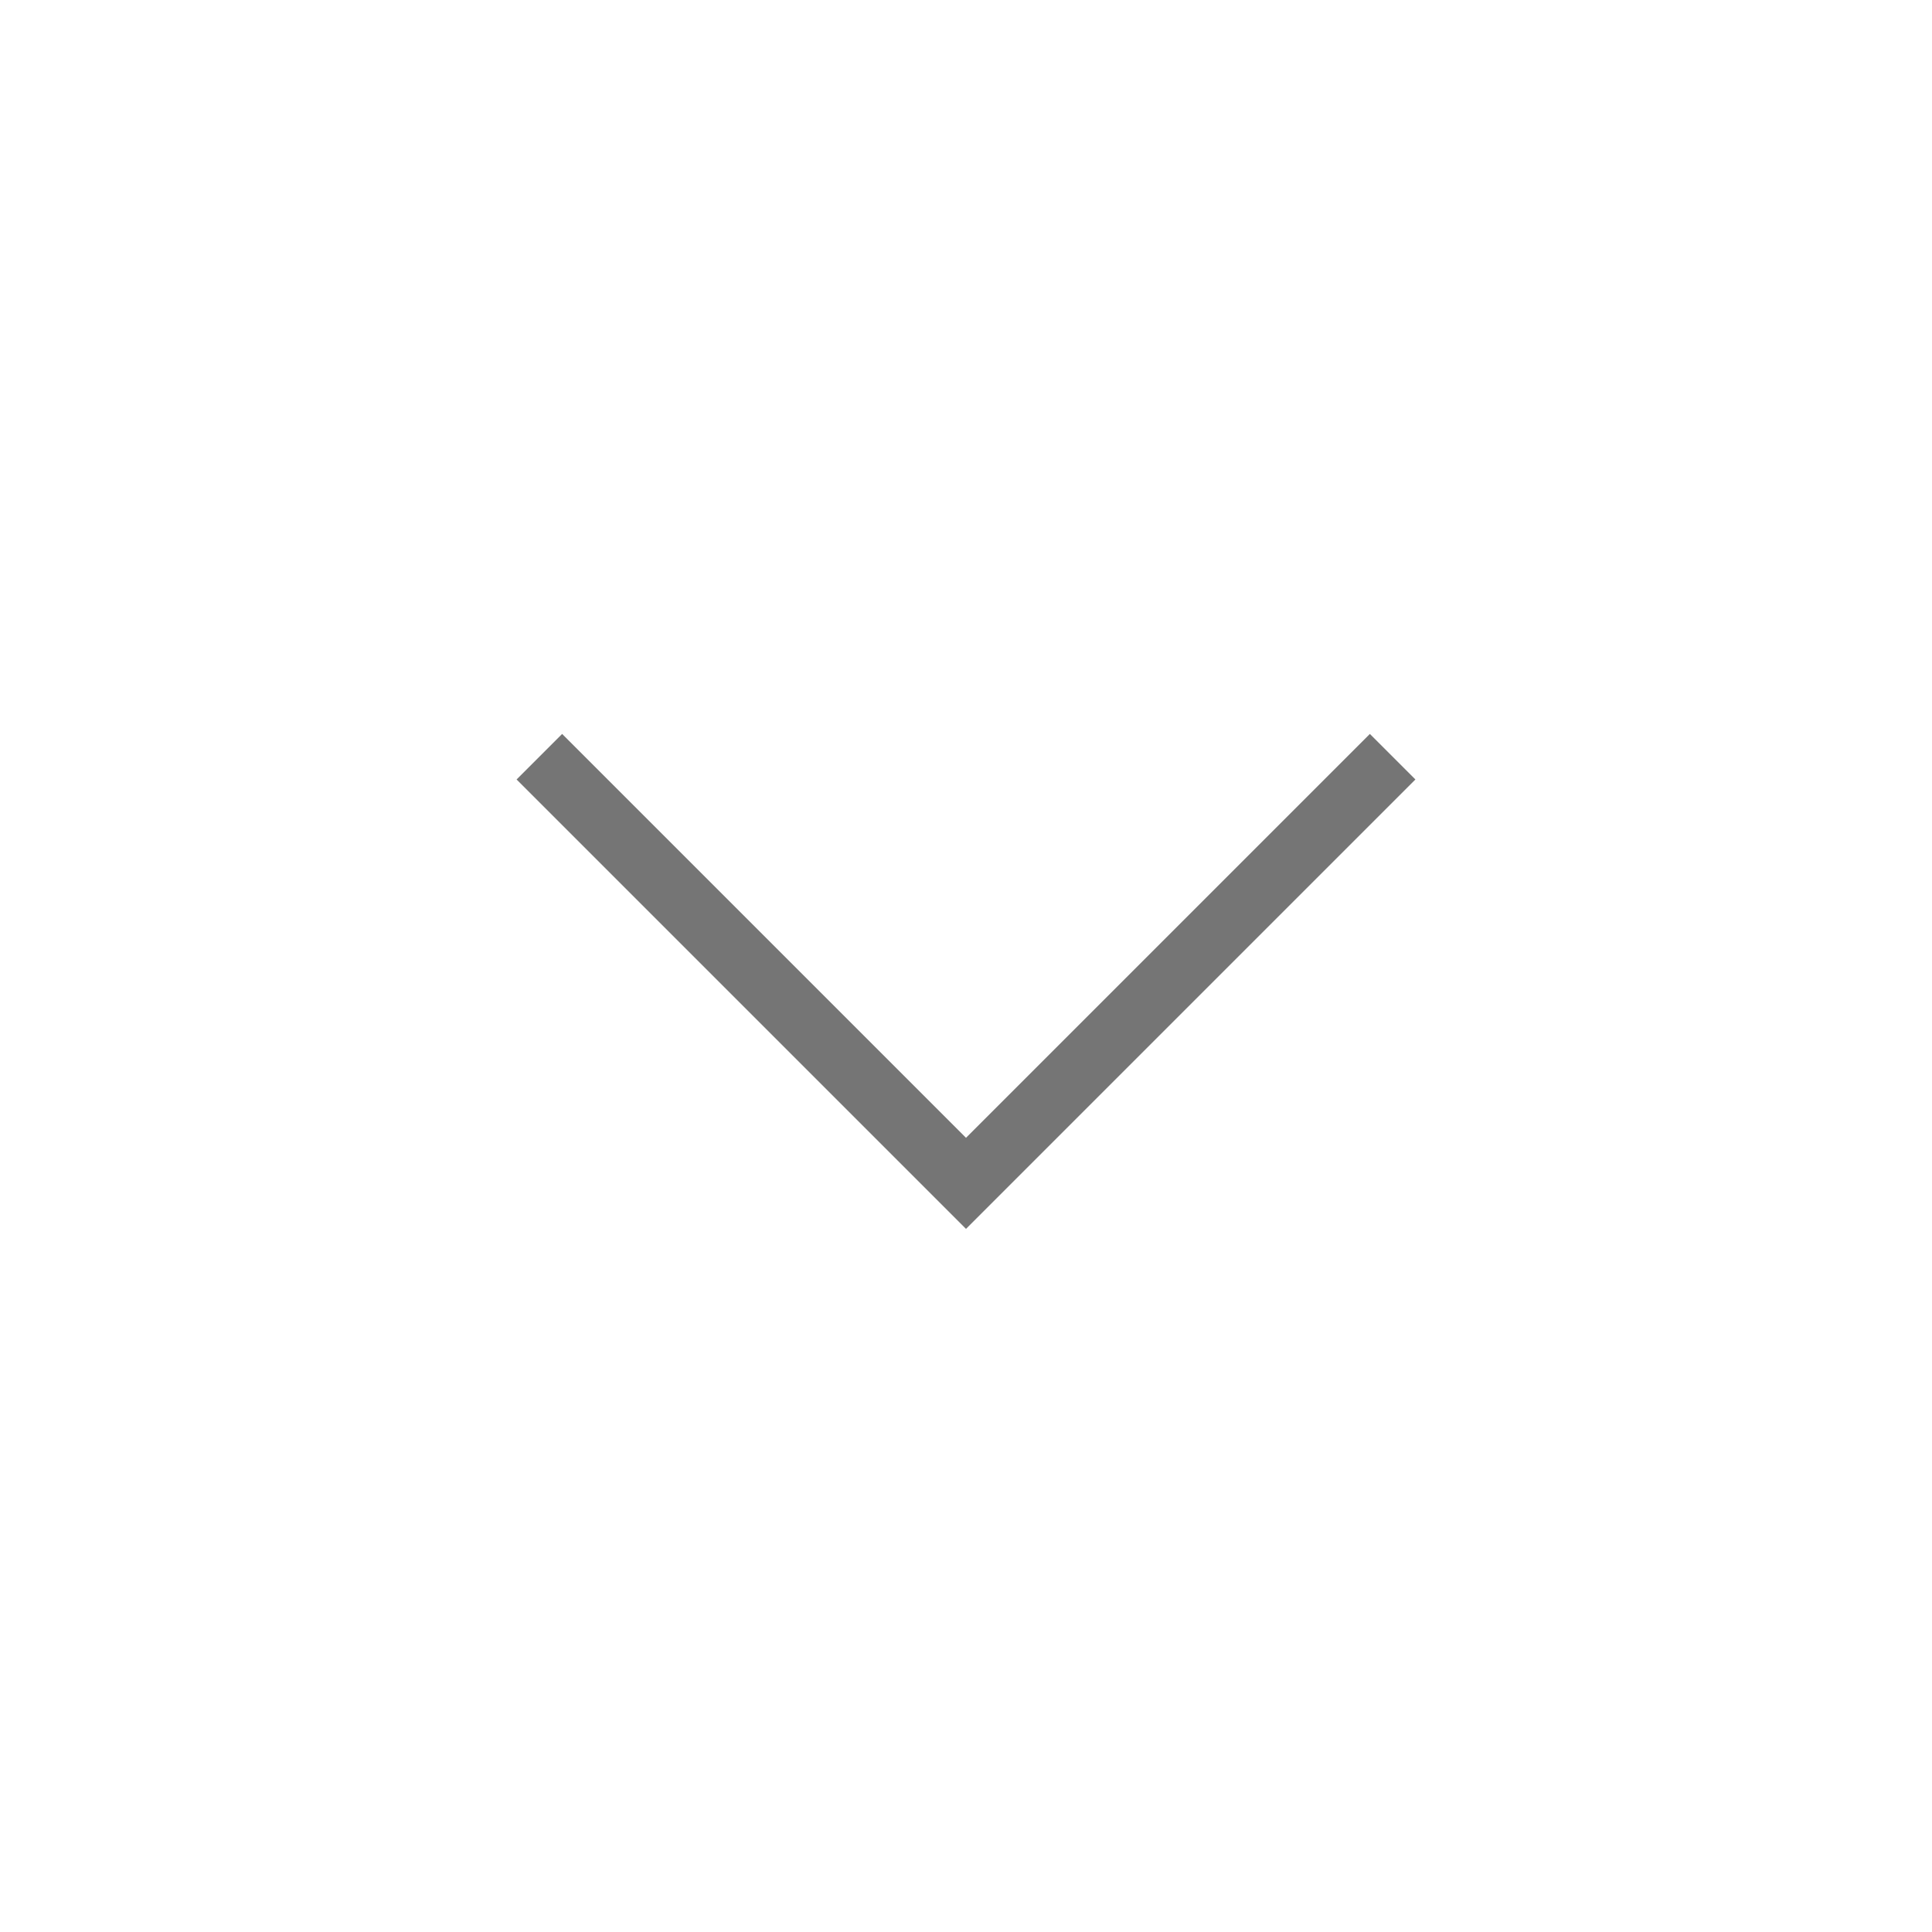
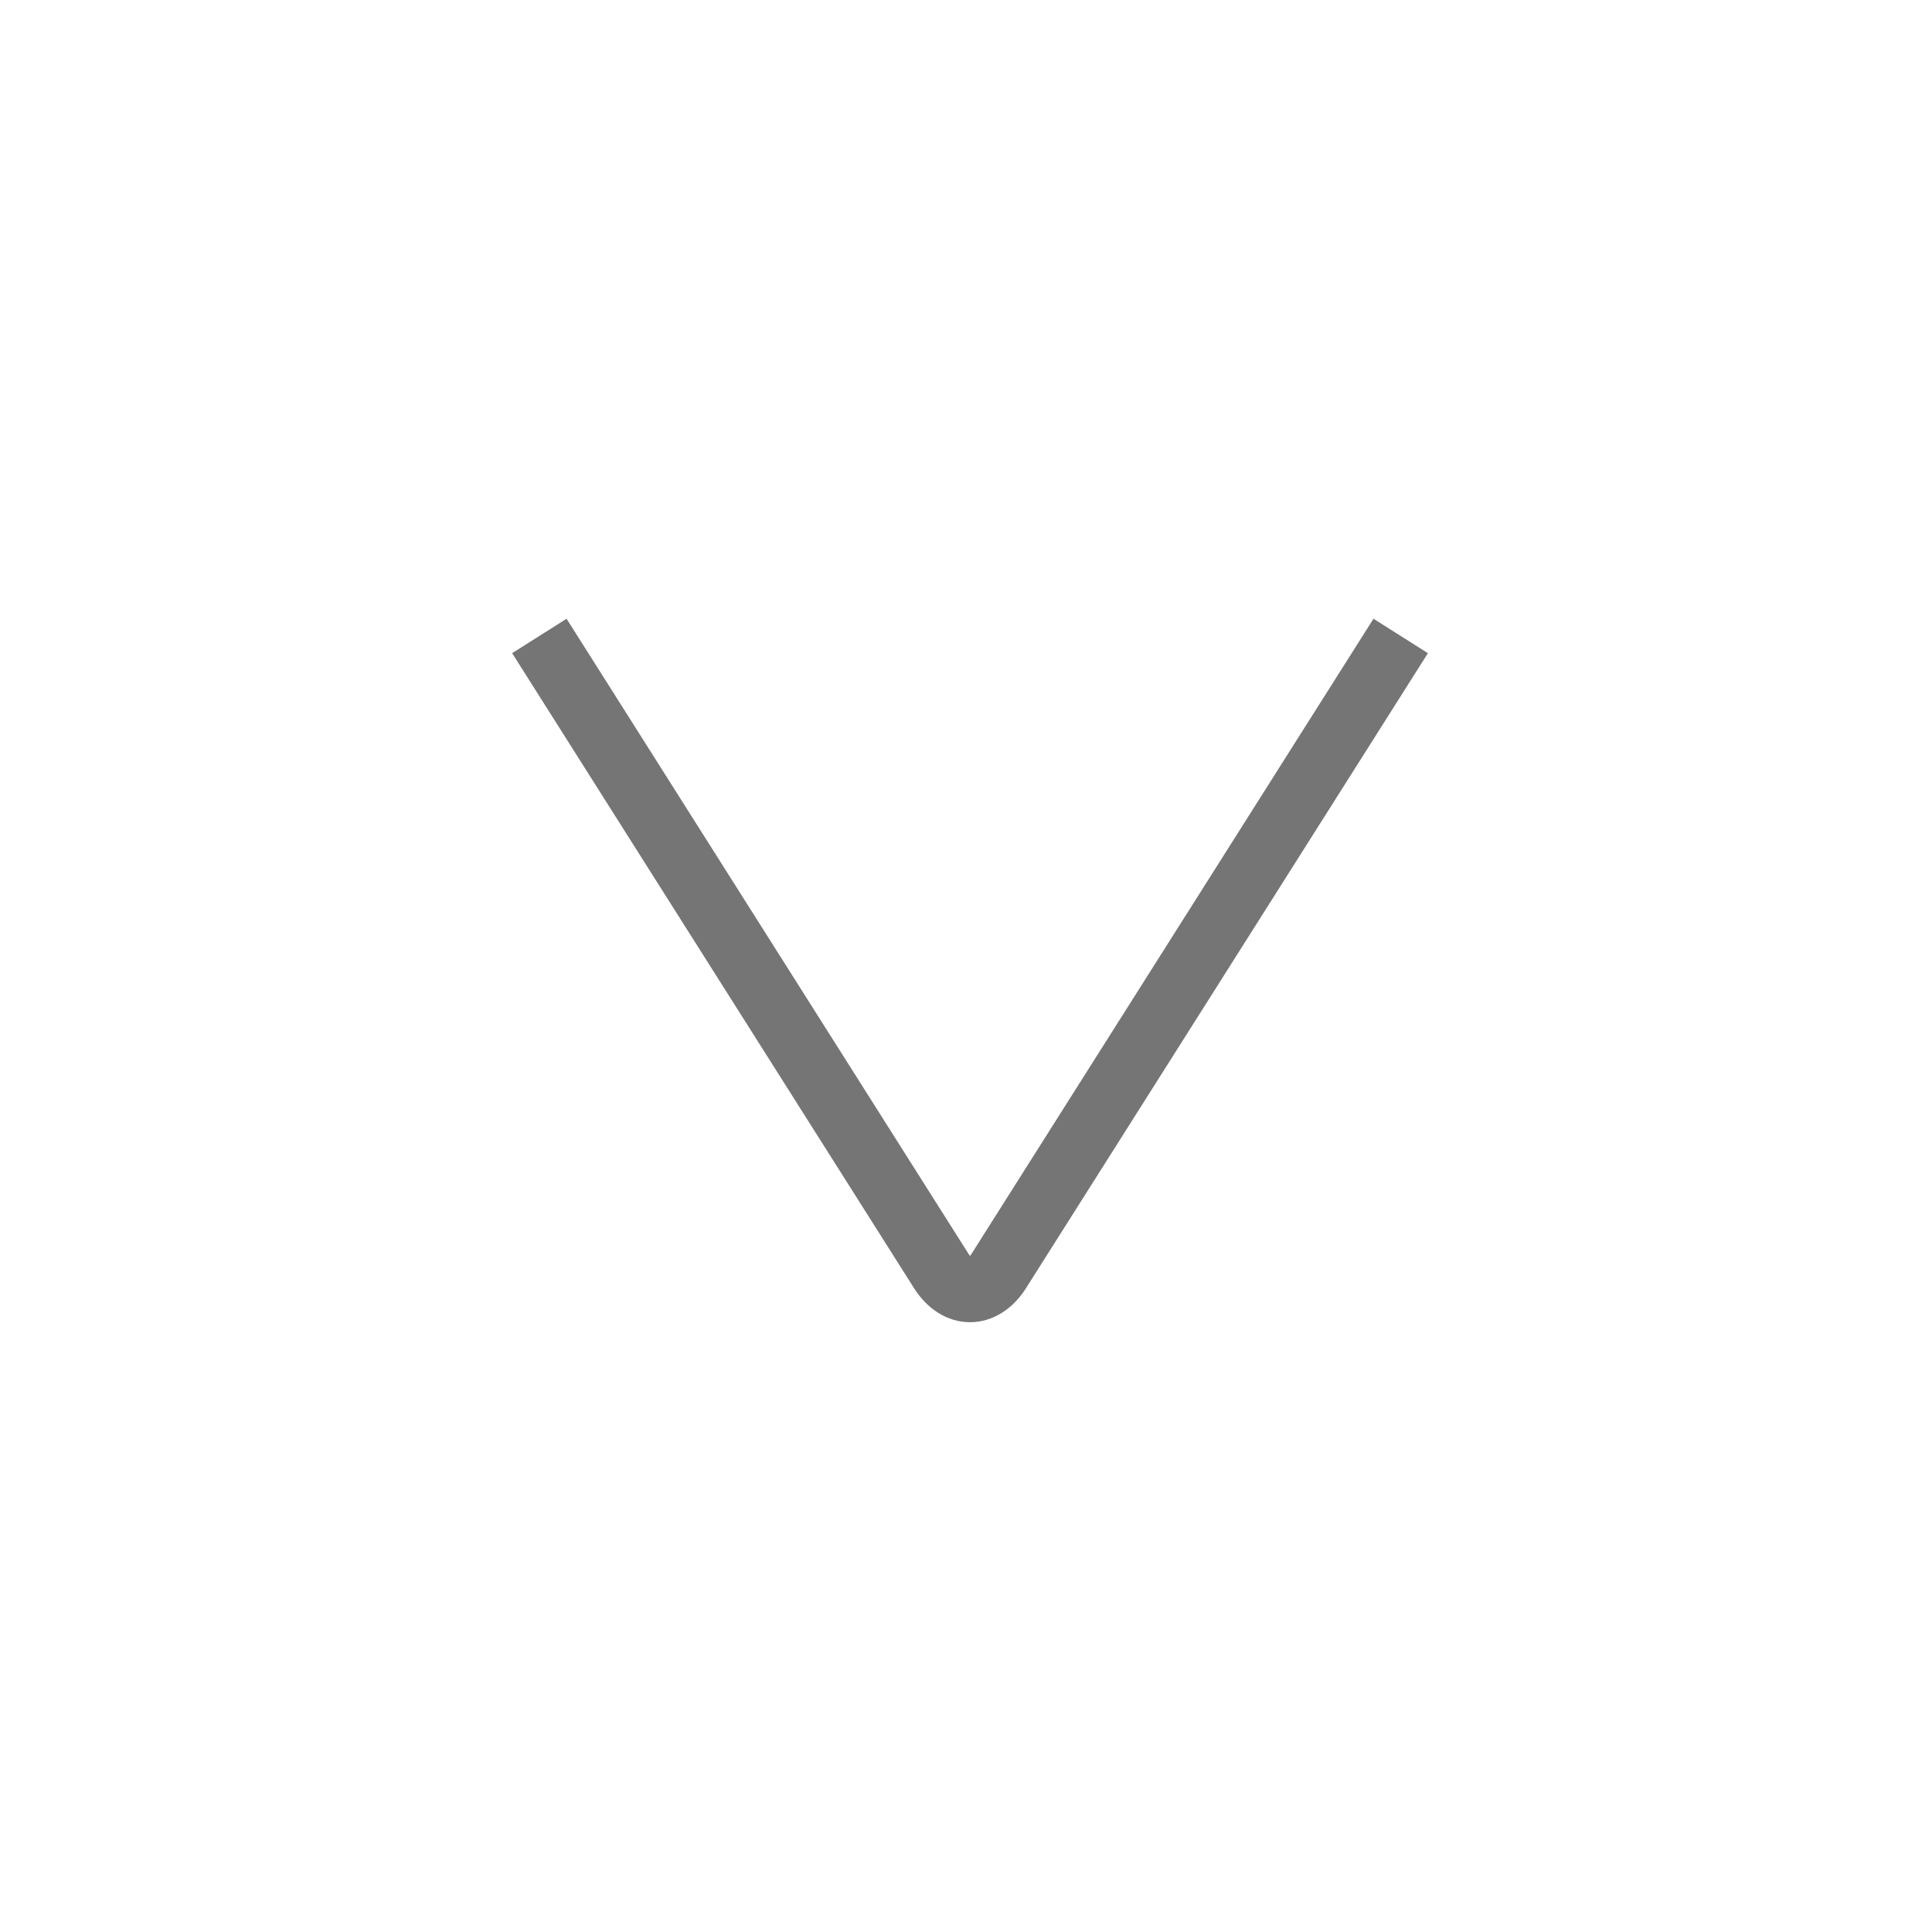
<svg xmlns="http://www.w3.org/2000/svg" version="1.1" id="Ebene_1" x="0px" y="0px" viewBox="0 0 24 24" style="enable-background:new 0 0 24 24;" xml:space="preserve">
  <style type="text/css">
	.st0{fill:none;stroke:#757575;stroke-width:0.8;stroke-miterlimit:10;}
</style>
-   <path class="st0" d="M6.7,9.4l5.3,5.3l5.3-5.3" />
+   <path class="st0" d="M17.4,7.9l-5,7.9c-0.2,0.3-0.5,0.3-0.7,0l-5-7.9" />
</svg>
